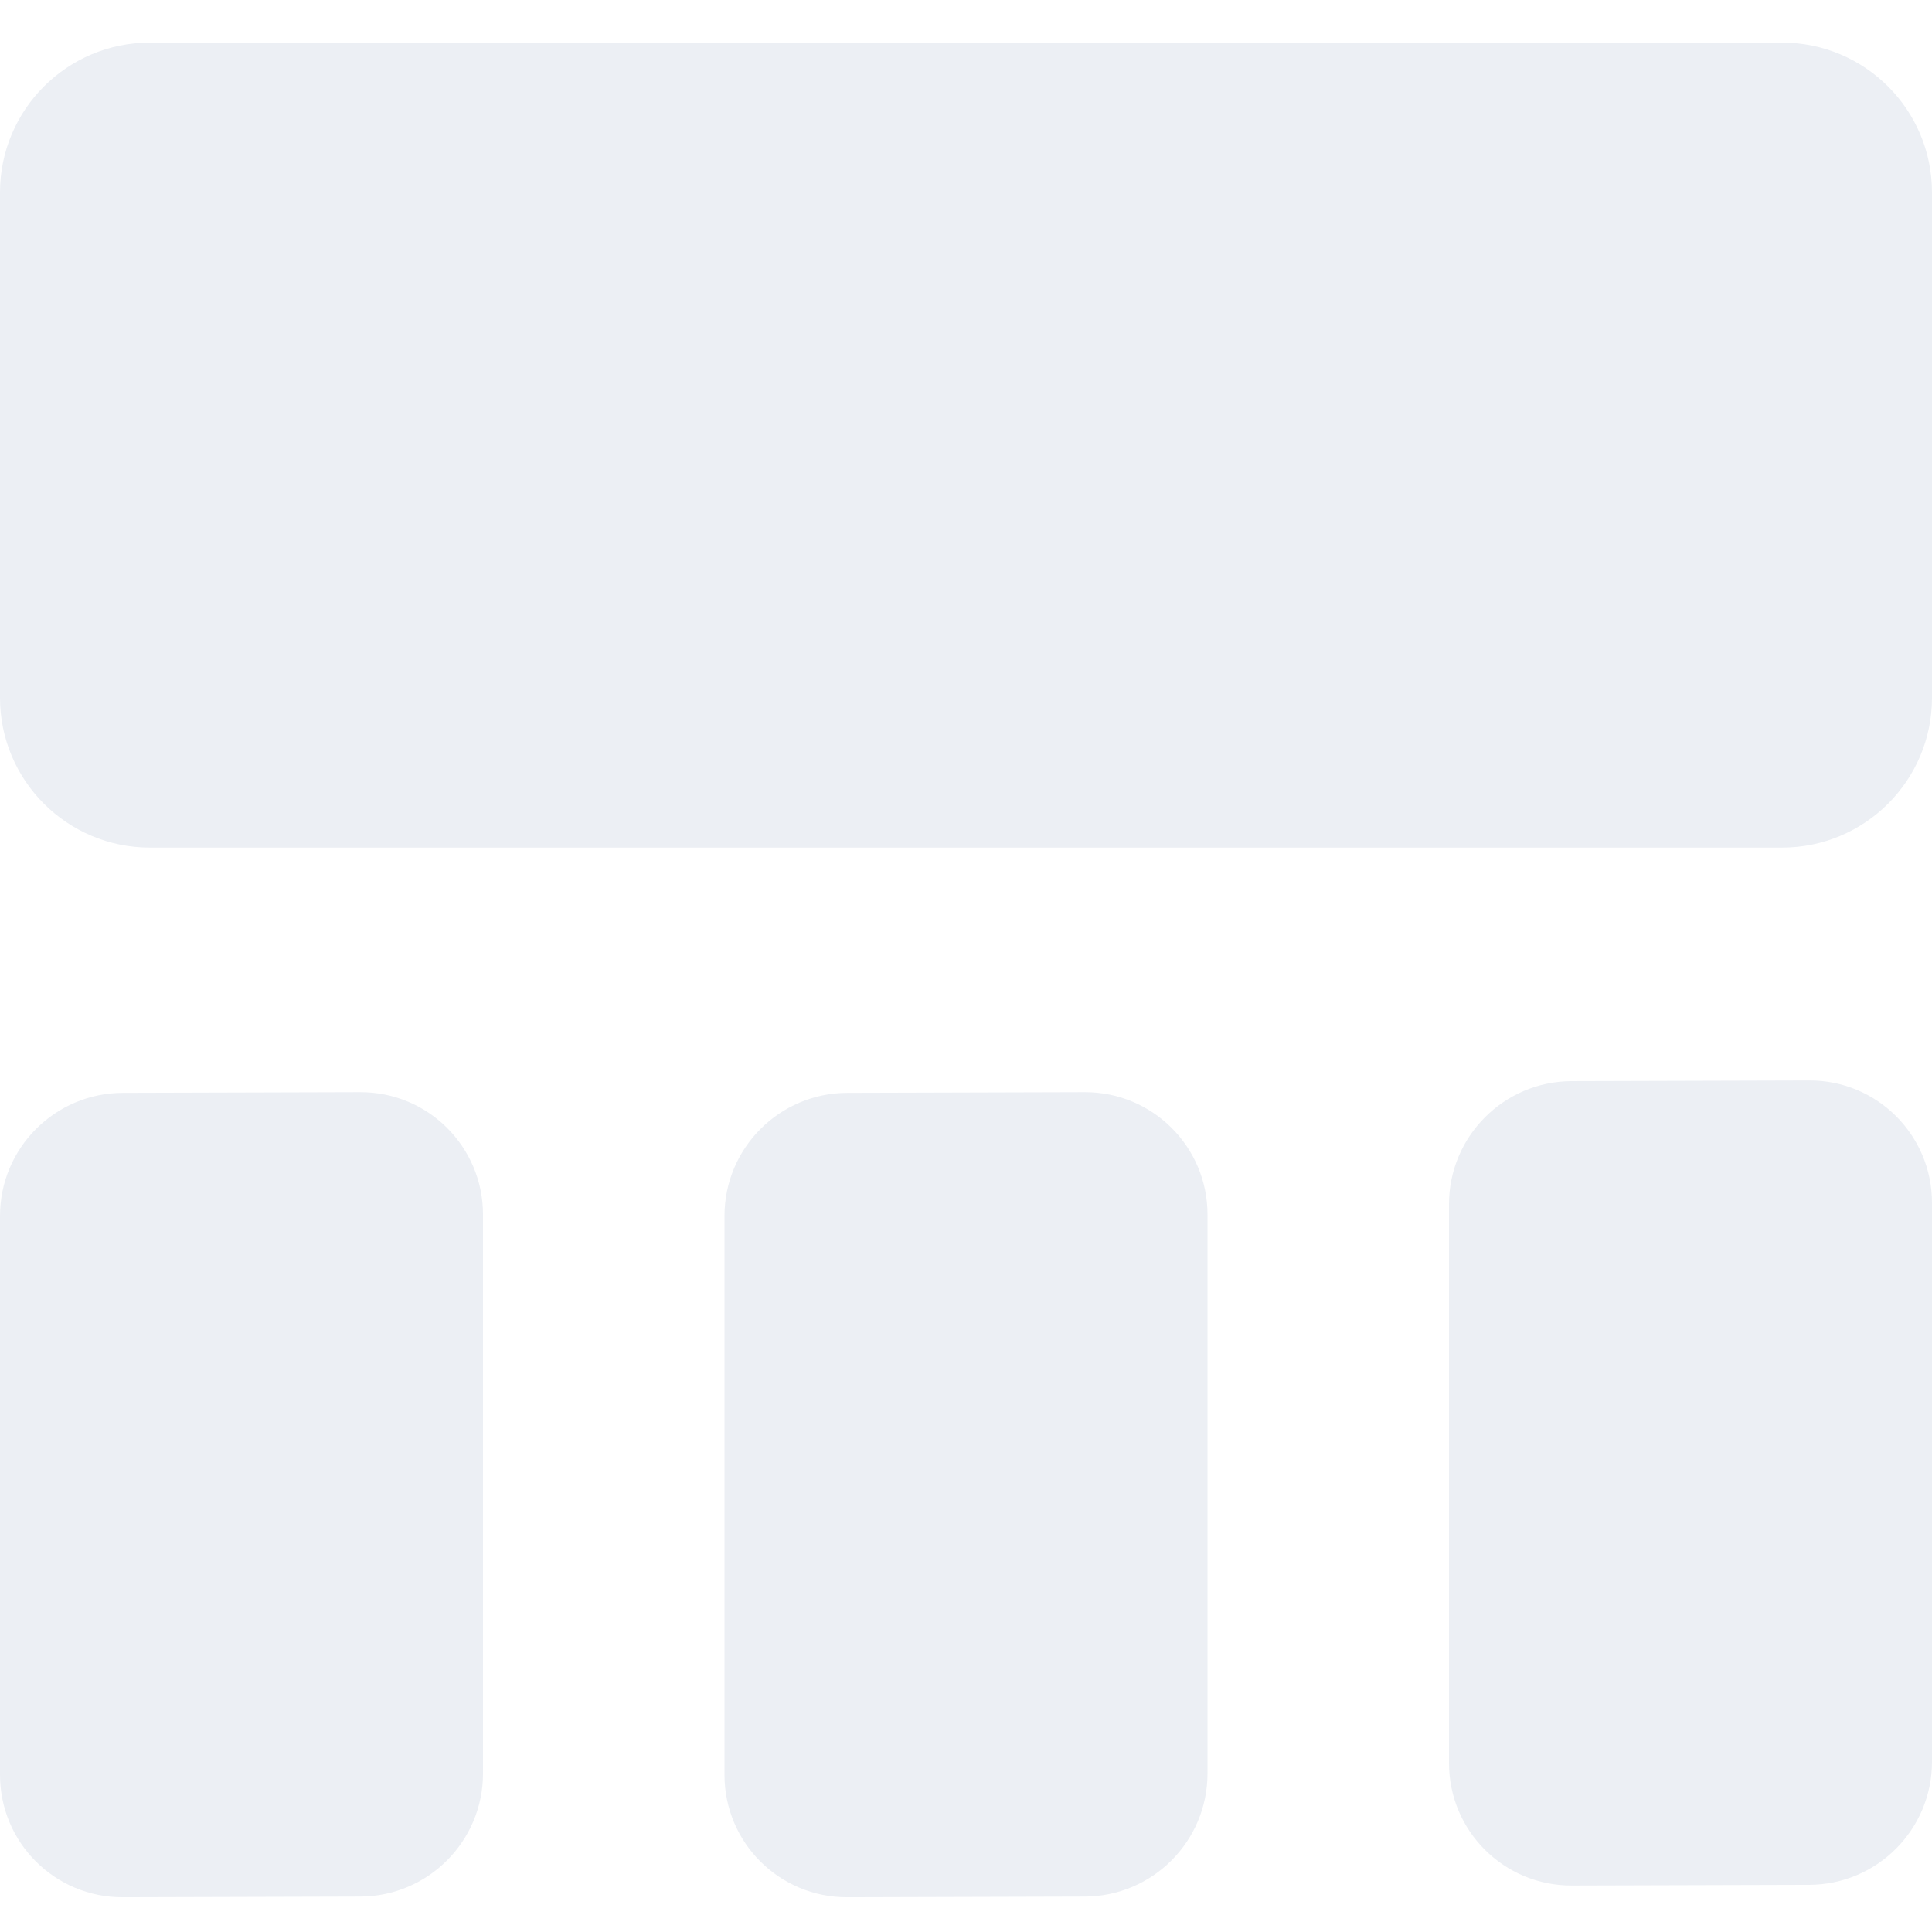
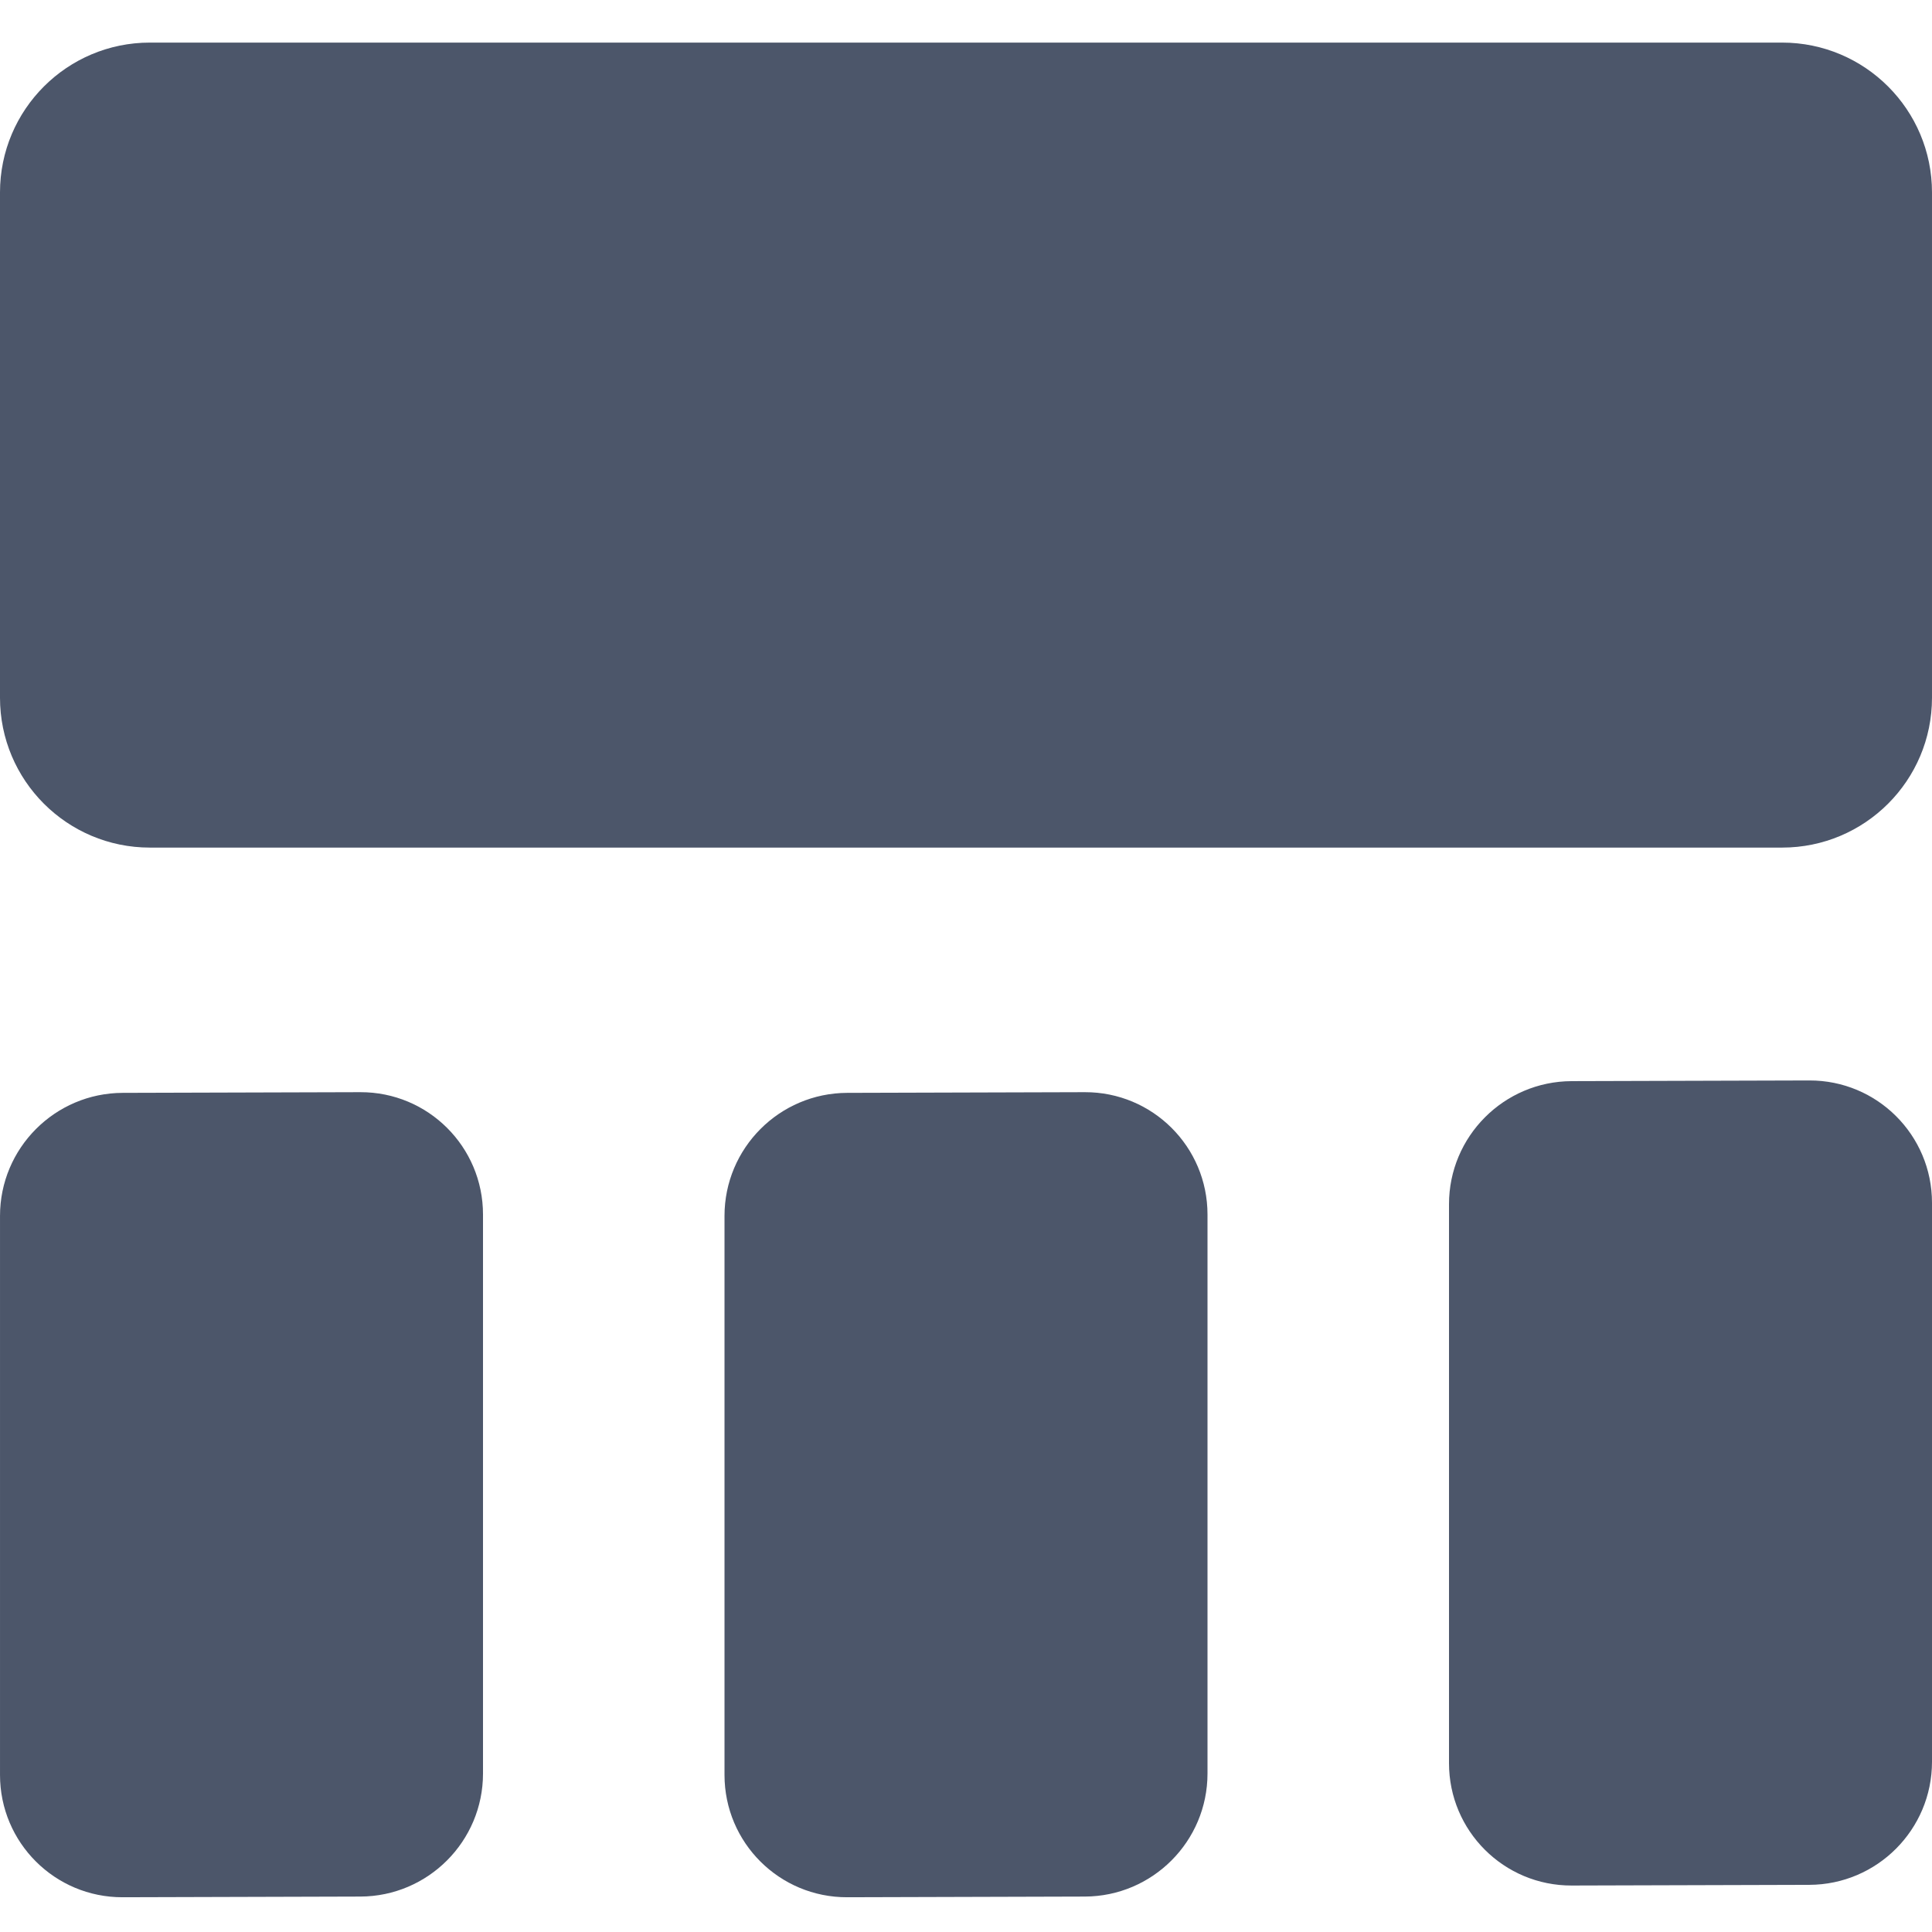
<svg xmlns="http://www.w3.org/2000/svg" width="120mm" height="120mm" viewBox="0 0 120 120" version="1.1" id="svg5">
  <defs id="defs2">
    <clipPath clipPathUnits="userSpaceOnUse" id="clipPath1544">
      <rect style="display:block;fill:#808080;stroke:#666666;stroke-width:0" id="rect1546" width="100" height="100" x="94.7" y="101.519" rx="21.428" ry="0" />
    </clipPath>
  </defs>
  <g id="layer1" transform="translate(-67.60207,-69.02251)">
-     <g id="g2774" transform="matrix(0,1,1,0,0.98182,1.664007)" style="fill:#eceff4;fill-opacity:1">
-       <rect style="fill:#eceff4;fill-opacity:1;stroke:#666666;stroke-width:0" id="rect2363" width="50" height="120" x="-120.004" y="-186.62" rx="9.309" transform="scale(-1)" ry="9.309" />
-       <rect style="fill:#eceff4;fill-opacity:1;stroke:#666666;stroke-width:0" id="rect2363-3" width="49.962" height="30" x="-185.413" y="-96.621" rx="7.621" transform="matrix(-1,0,0.00286849,-0.9999959,0,0)" ry="7.621" />
-       <rect style="fill:#eceff4;fill-opacity:1;stroke:#666666;stroke-width:0" id="rect2363-3-2" width="49.962" height="30" x="-185.542" y="-141.621" rx="7.621" transform="matrix(-1,0,0.00286849,-0.9999959,0,0)" ry="7.621" />
-       <rect style="fill:#eceff4;fill-opacity:1;stroke:#666666;stroke-width:0" id="rect2363-3-2-9" width="49.962" height="30" x="-184.943" y="-186.621" rx="7.621" transform="matrix(-1,0,0.00286849,-0.9999959,0,0)" ry="7.621" />
+     <g id="g2774" transform="matrix(0,1,1,0,0.98182,1.664007)" style="fill:#4c566a;fill-opacity:1">
+       <rect style="fill:#4c566a;fill-opacity:1;stroke:#666666;stroke-width:0" id="rect2363" width="50" height="120" x="-120.004" y="-186.62" rx="9.309" transform="scale(-1)" ry="9.309" />
+       <rect style="fill:#4c566a;fill-opacity:1;stroke:#666666;stroke-width:0" id="rect2363-3" width="49.962" height="30" x="-185.413" y="-96.621" rx="7.621" transform="matrix(-1,0,0.00286849,-0.9999959,0,0)" ry="7.621" />
+       <rect style="fill:#4c566a;fill-opacity:1;stroke:#666666;stroke-width:0" id="rect2363-3-2" width="49.962" height="30" x="-185.542" y="-141.621" rx="7.621" transform="matrix(-1,0,0.00286849,-0.9999959,0,0)" ry="7.621" />
+       <rect style="fill:#4c566a;fill-opacity:1;stroke:#666666;stroke-width:0" id="rect2363-3-2-9" width="49.962" height="30" x="-184.943" y="-186.621" rx="7.621" transform="matrix(-1,0,0.00286849,-0.9999959,0,0)" ry="7.621" />
    </g>
  </g>
</svg>
